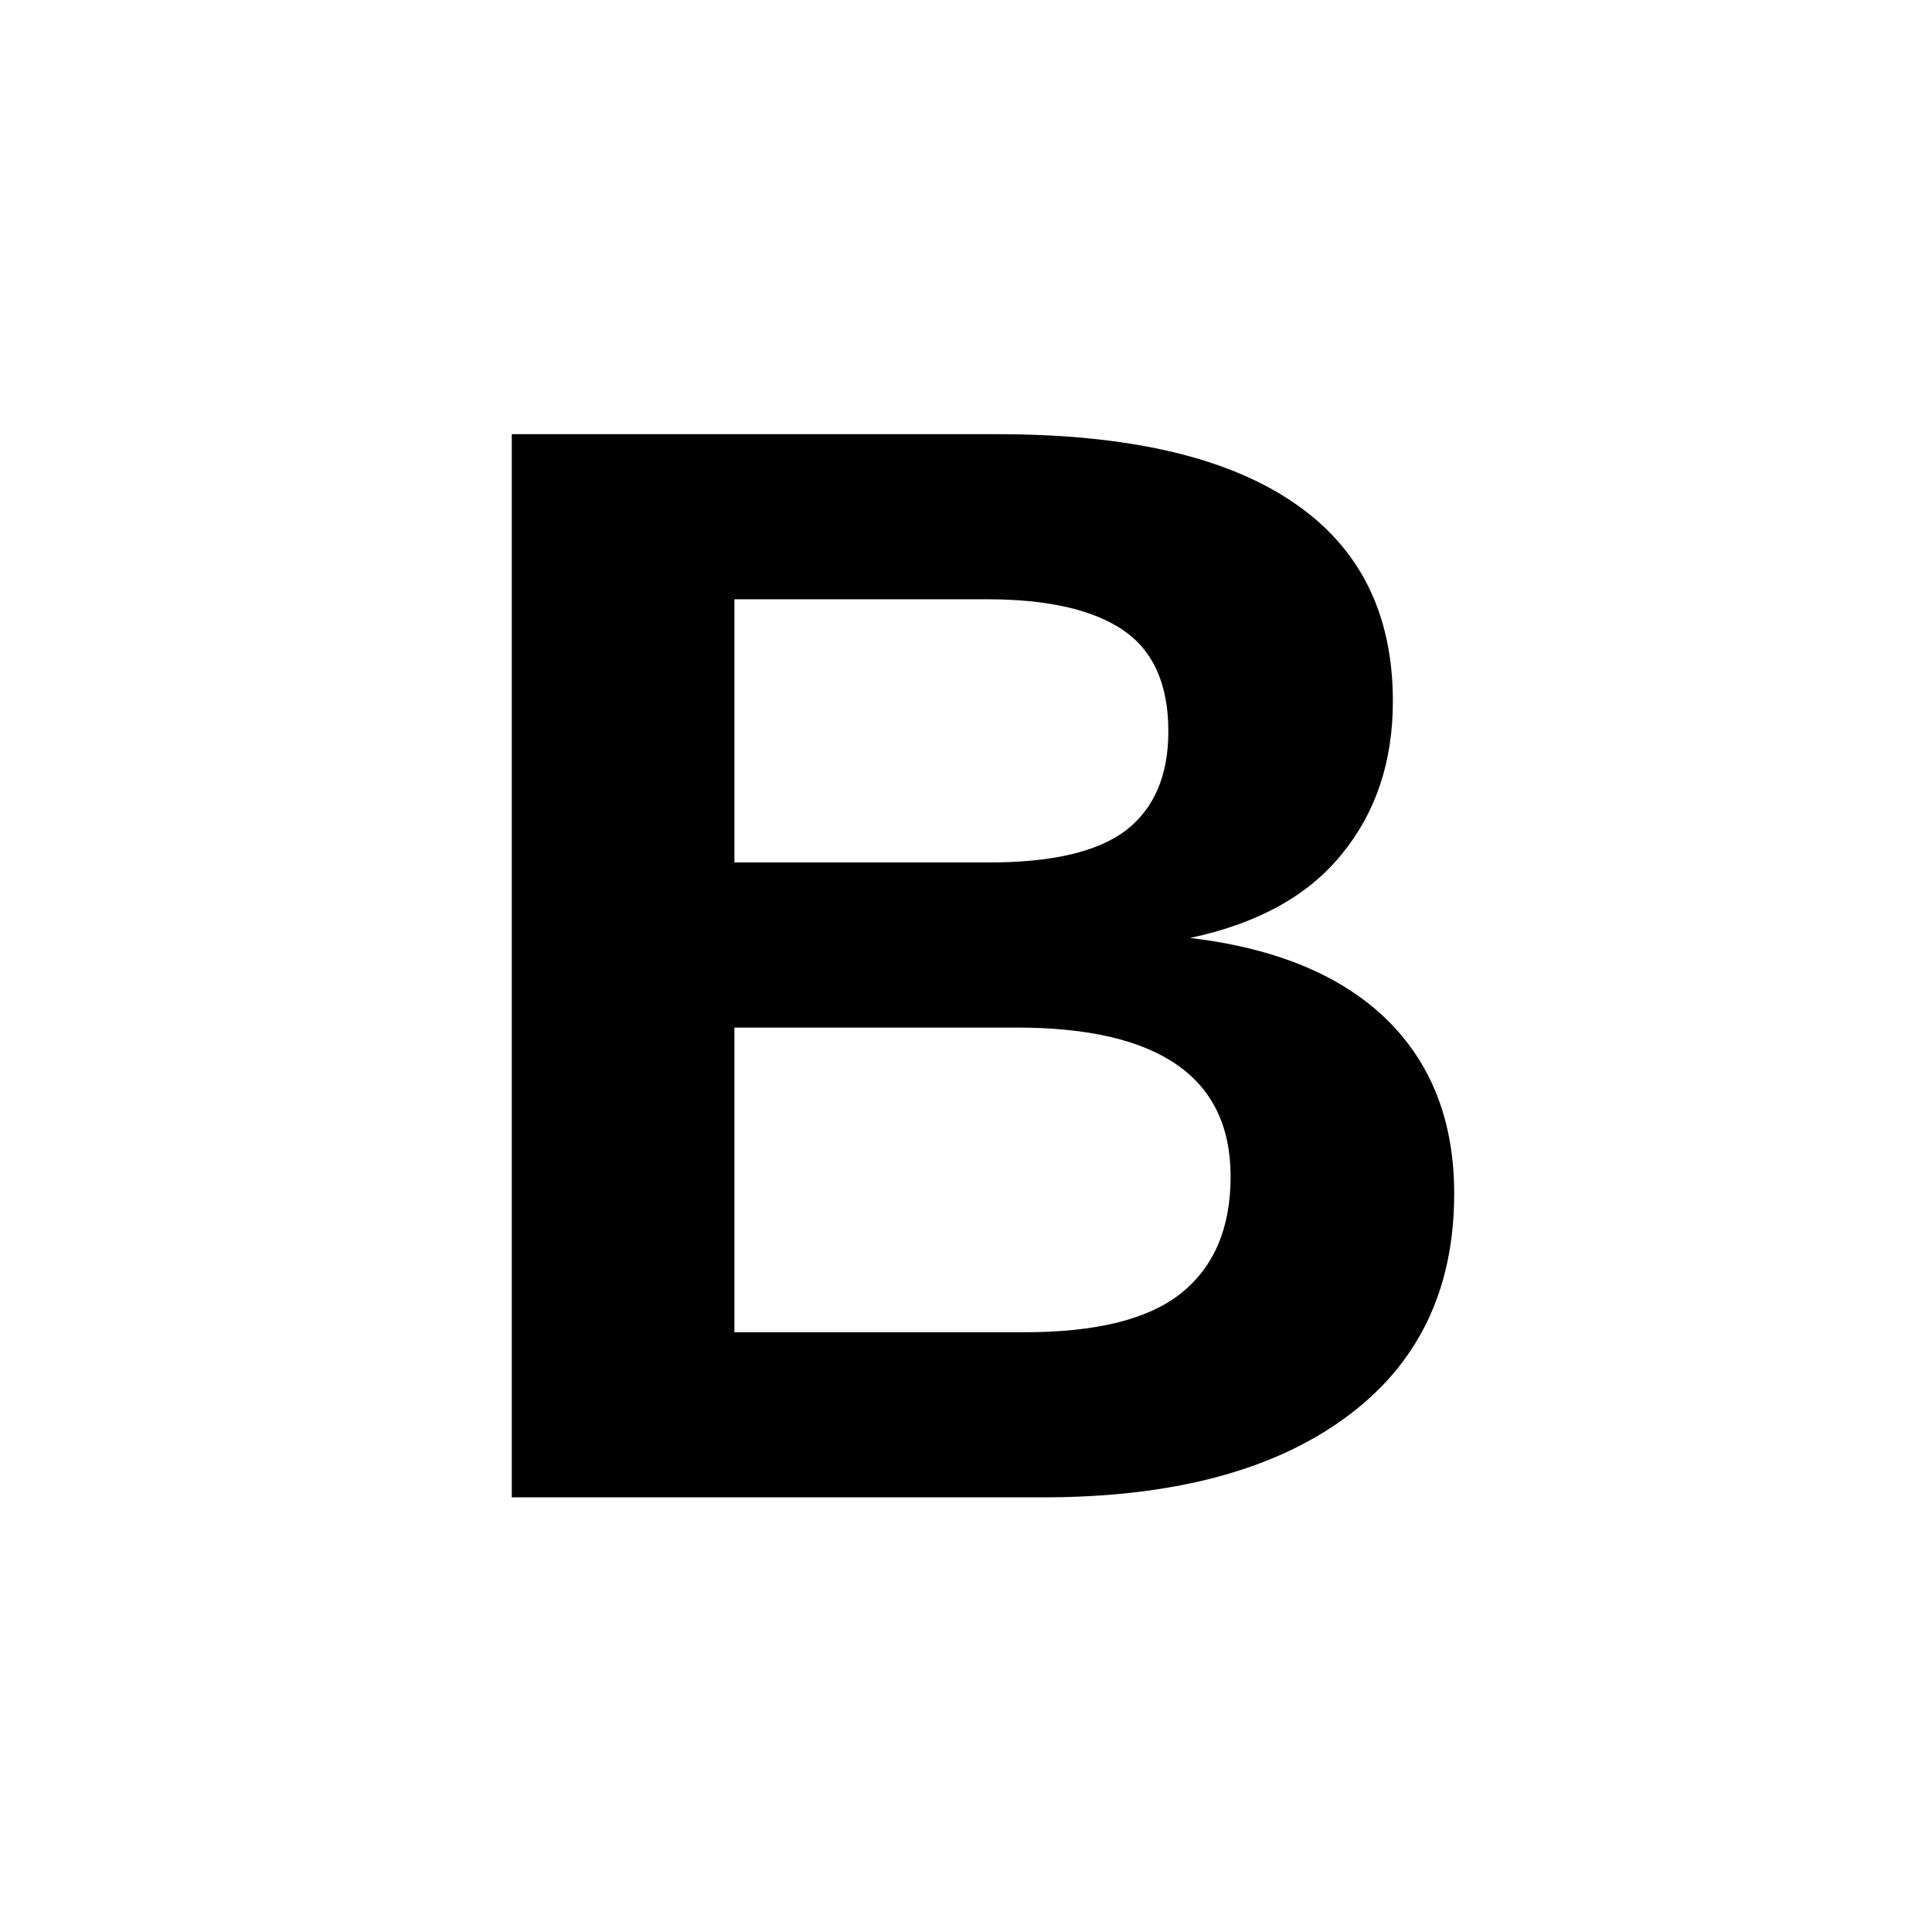
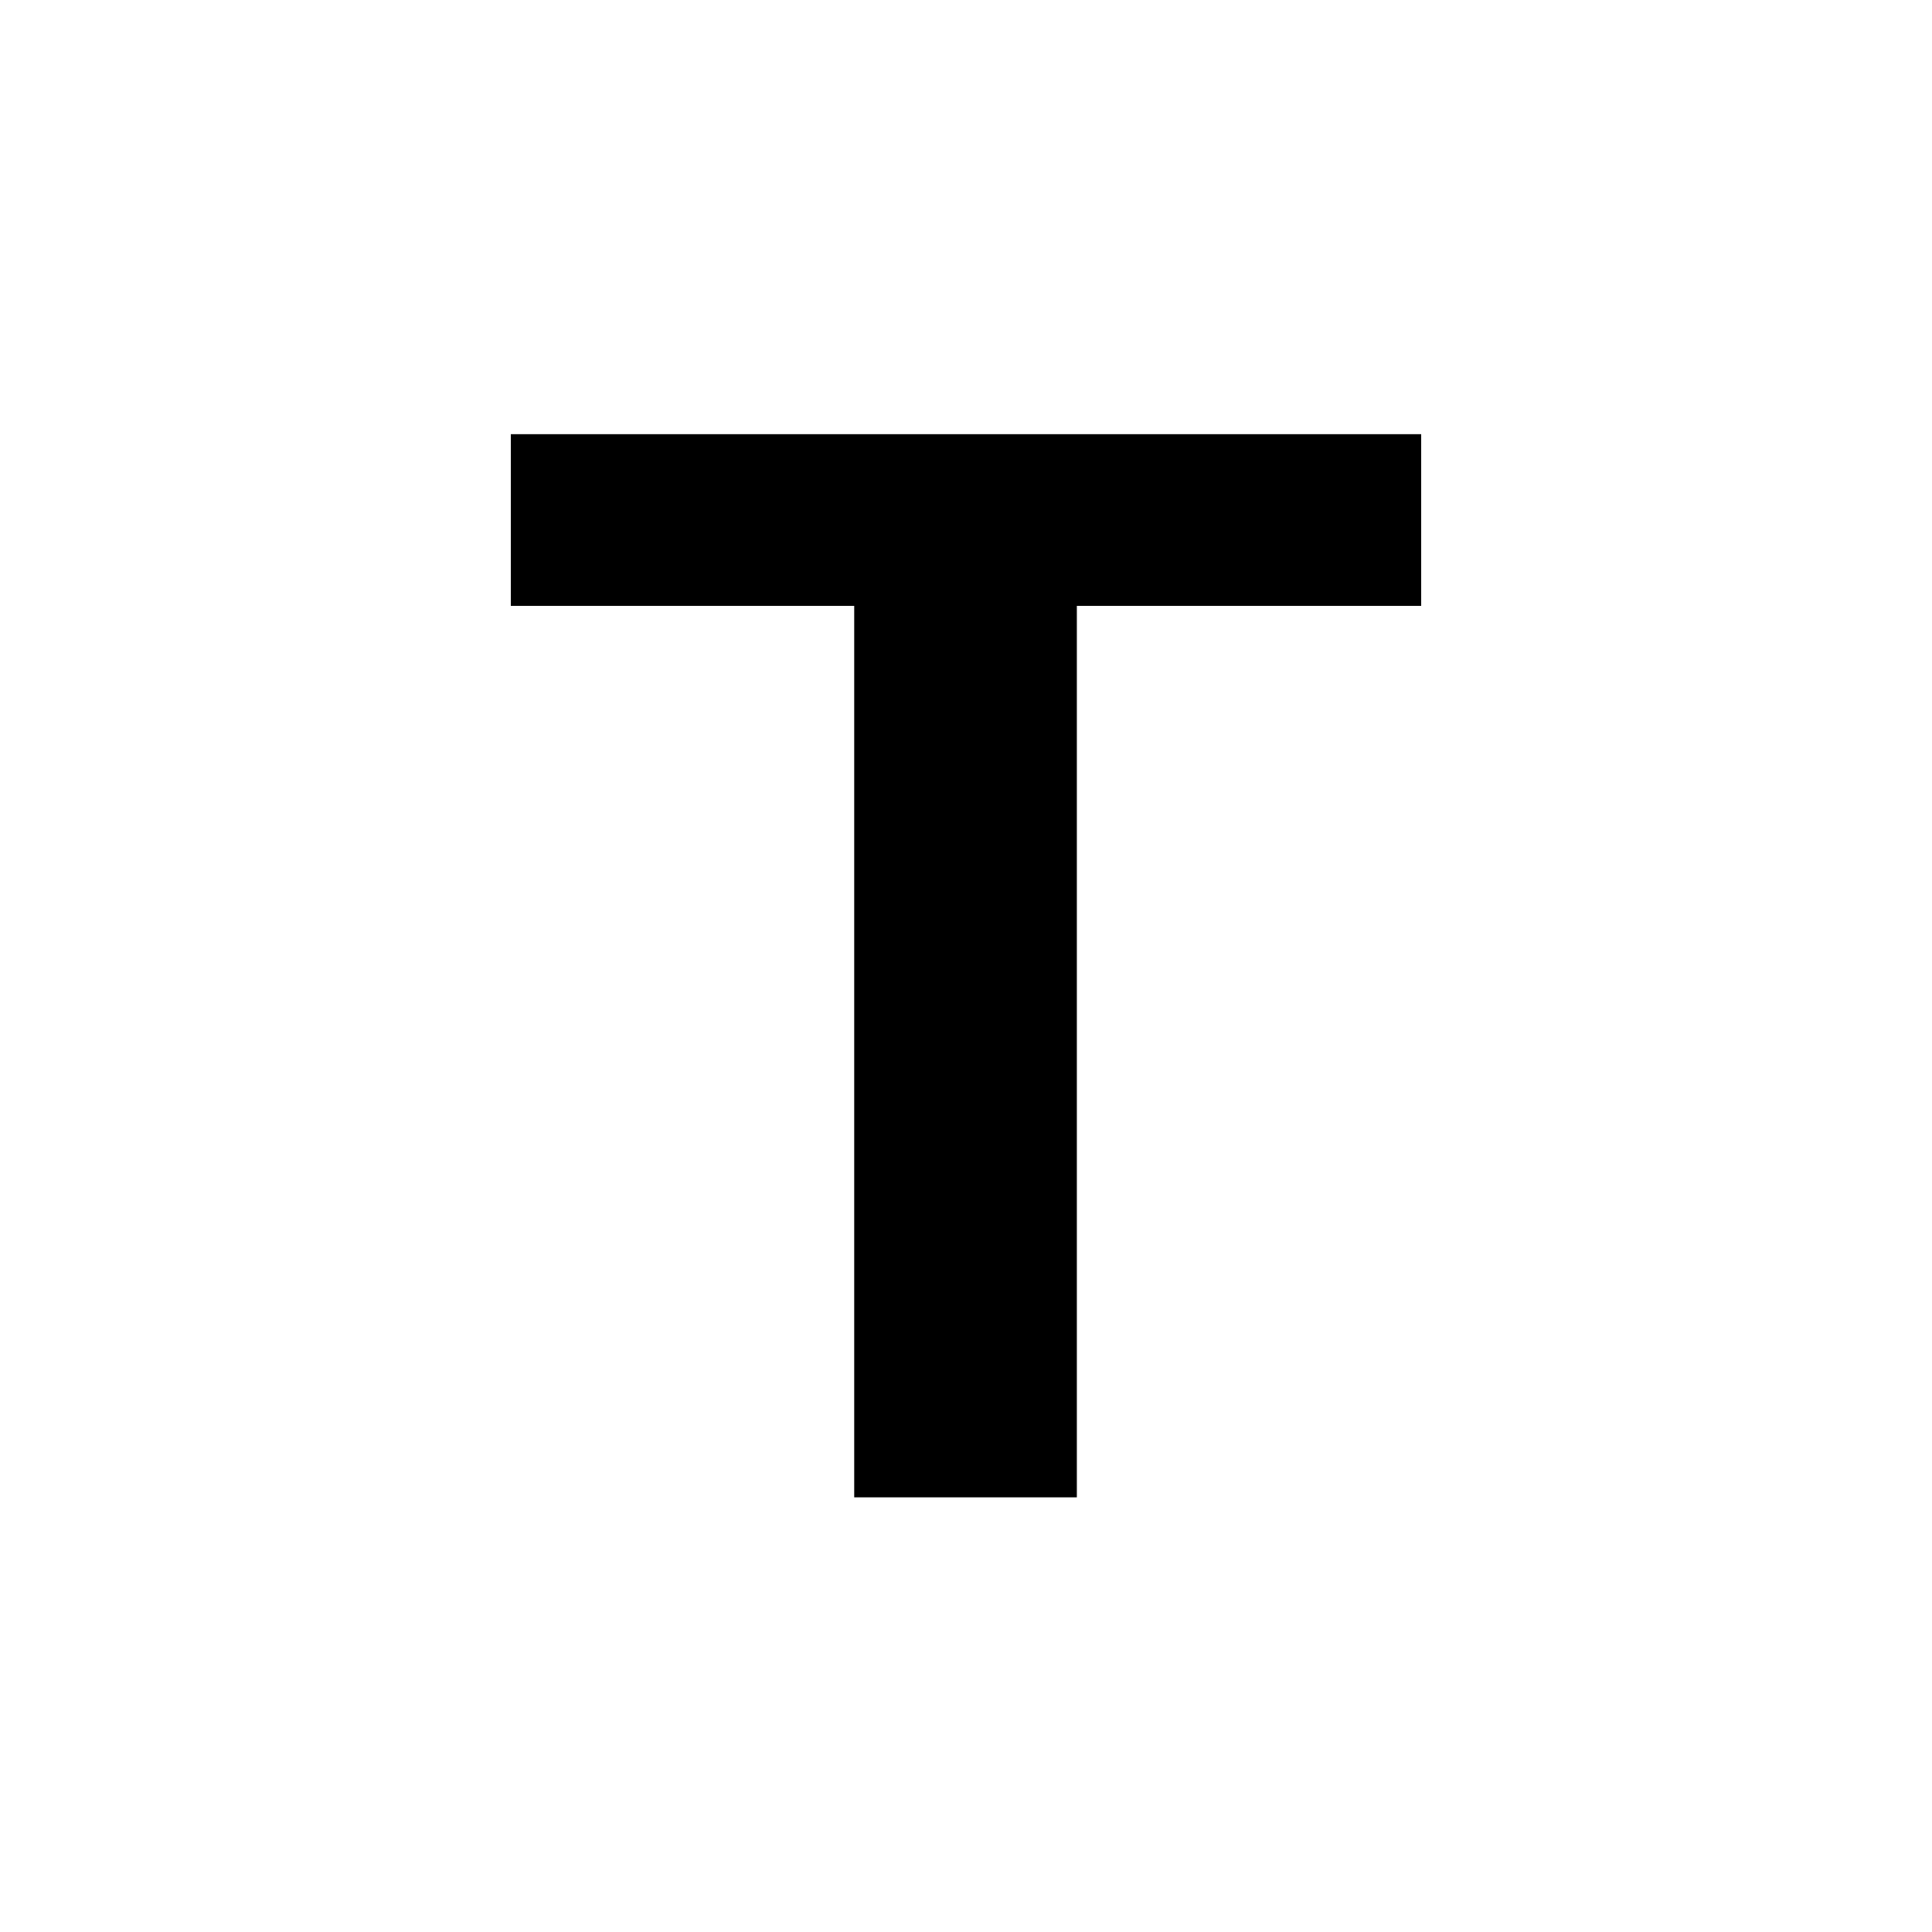
<svg xmlns="http://www.w3.org/2000/svg" viewBox="0 0 32 32">
-   <text x="16" y="24.8" font-family="Archivo,Arial,sans-serif" font-weight="800" font-size="25.6" text-anchor="middle" fill="#000">B</text>
+   <text x="16" y="24.8" font-family="Archivo,Arial,sans-serif" font-weight="800" font-size="25.6" text-anchor="middle" fill="#000">T</text>
</svg>
